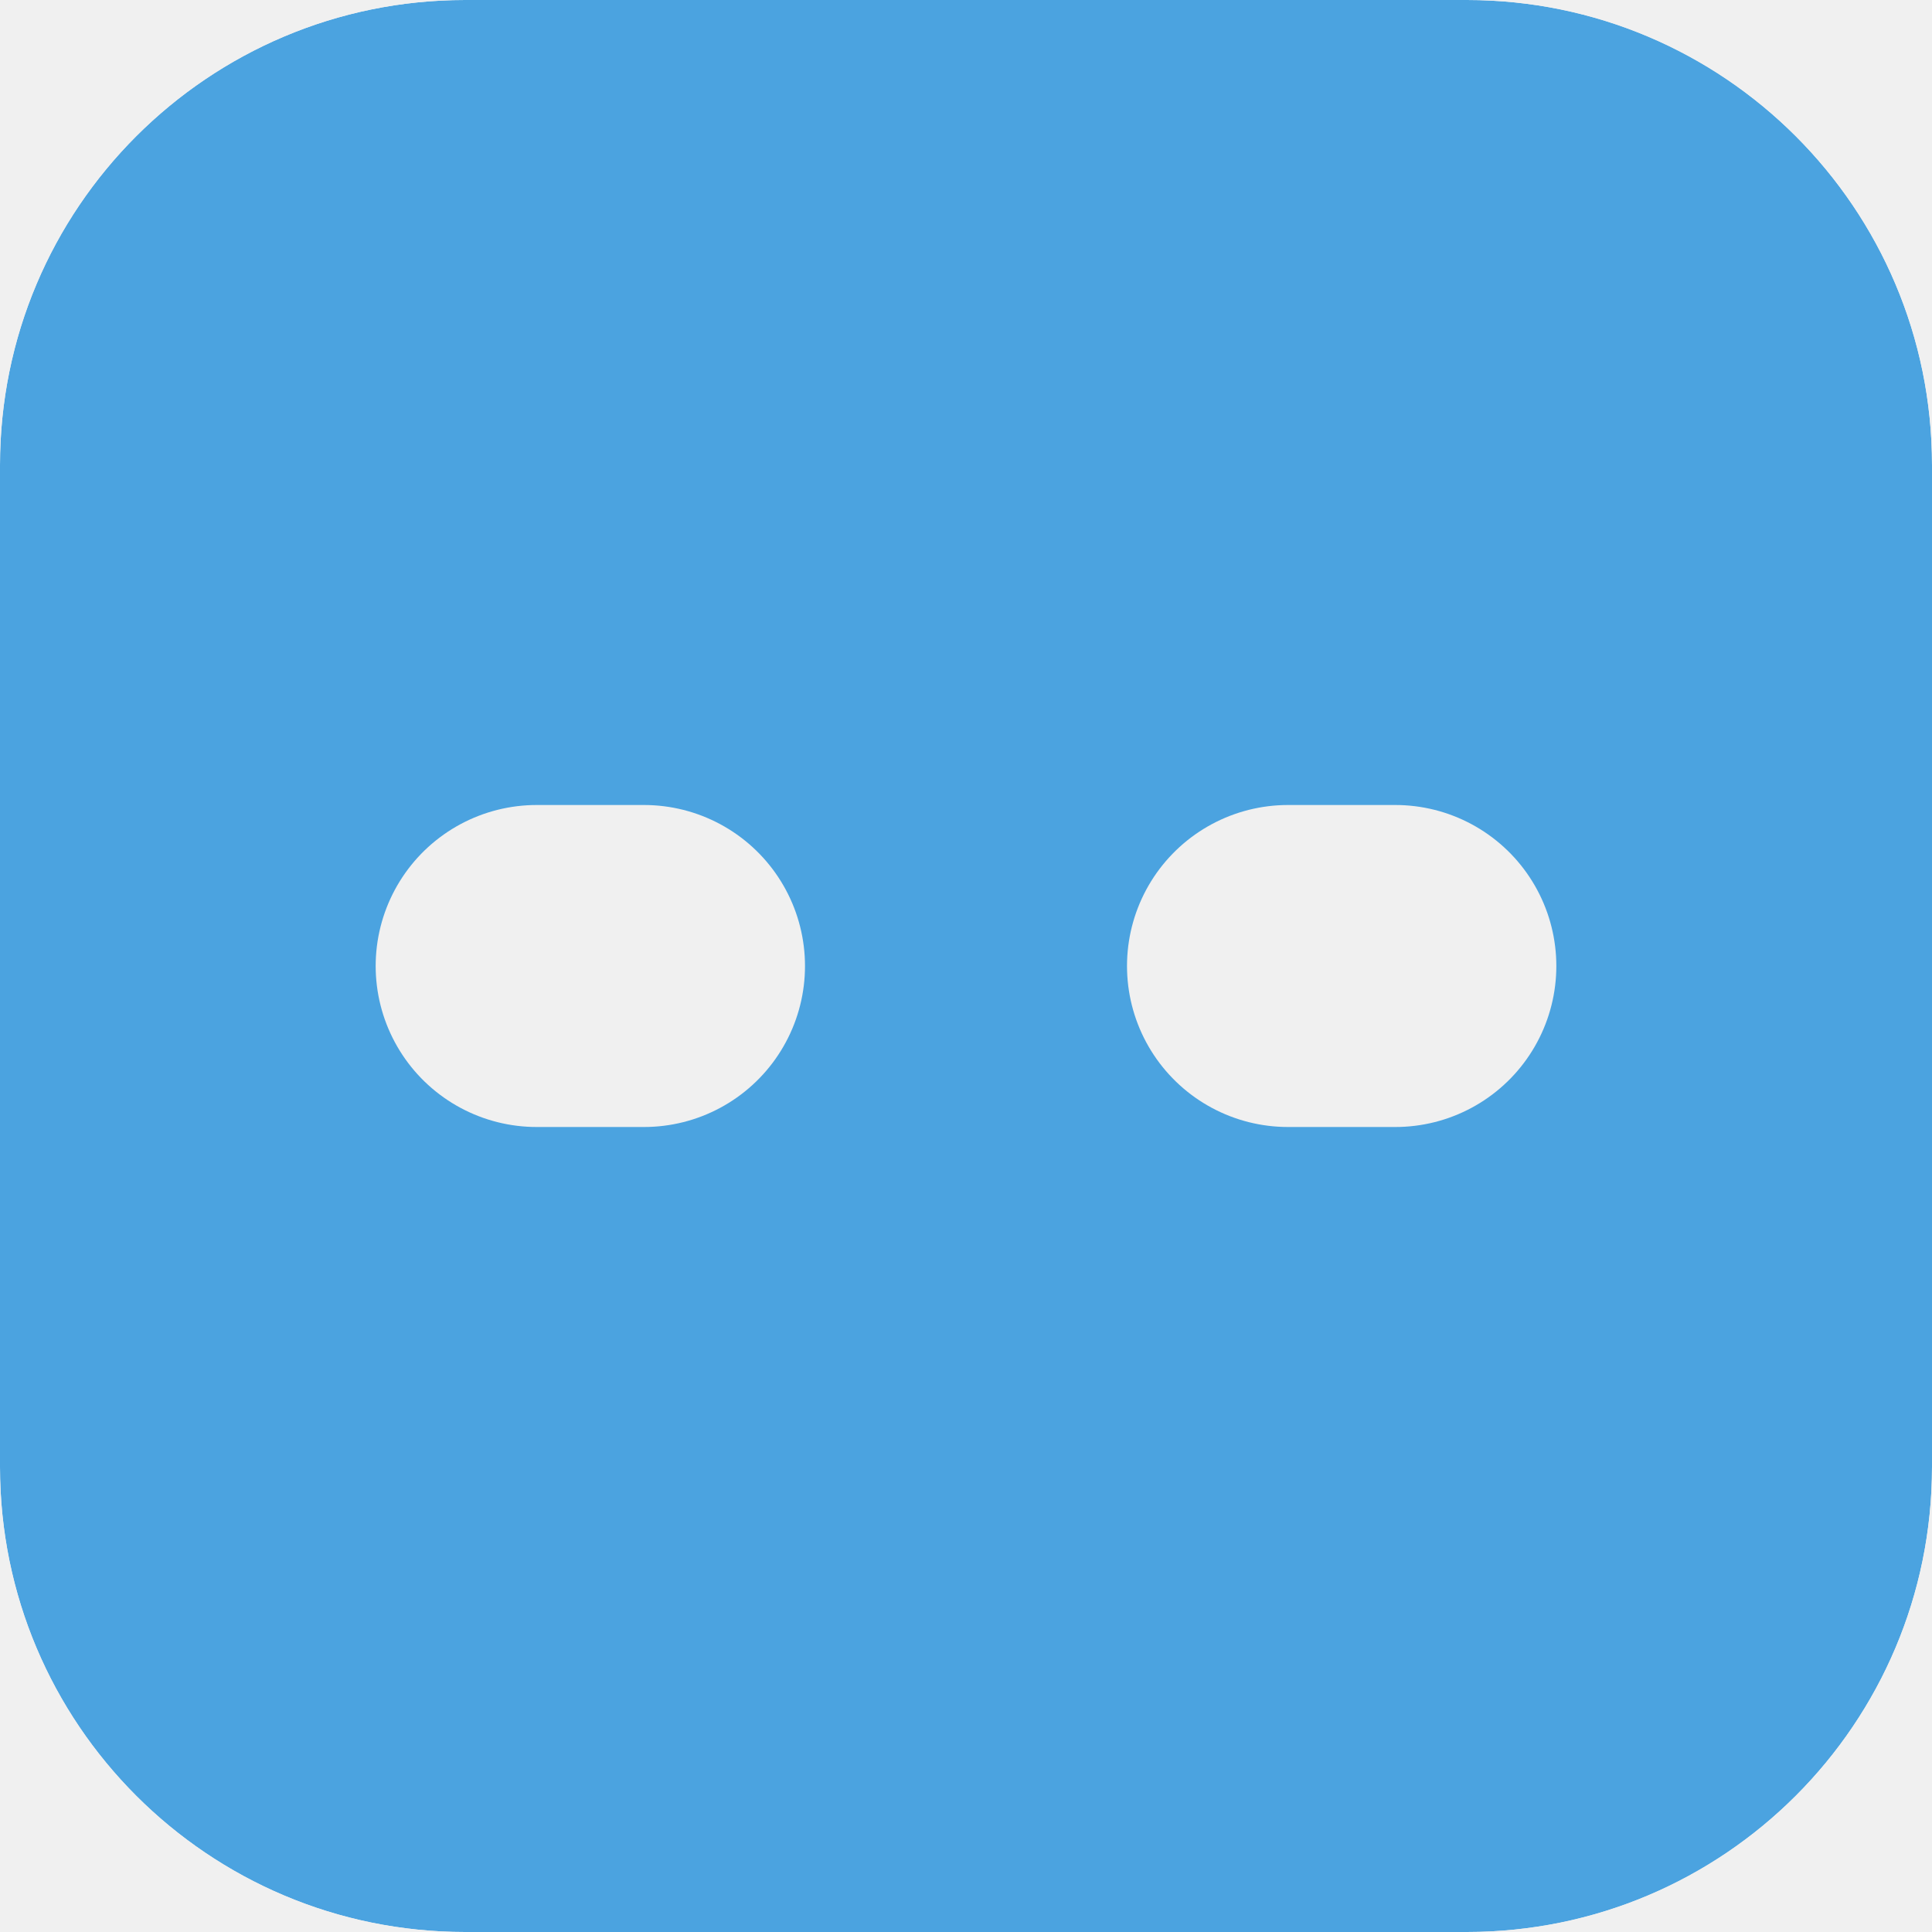
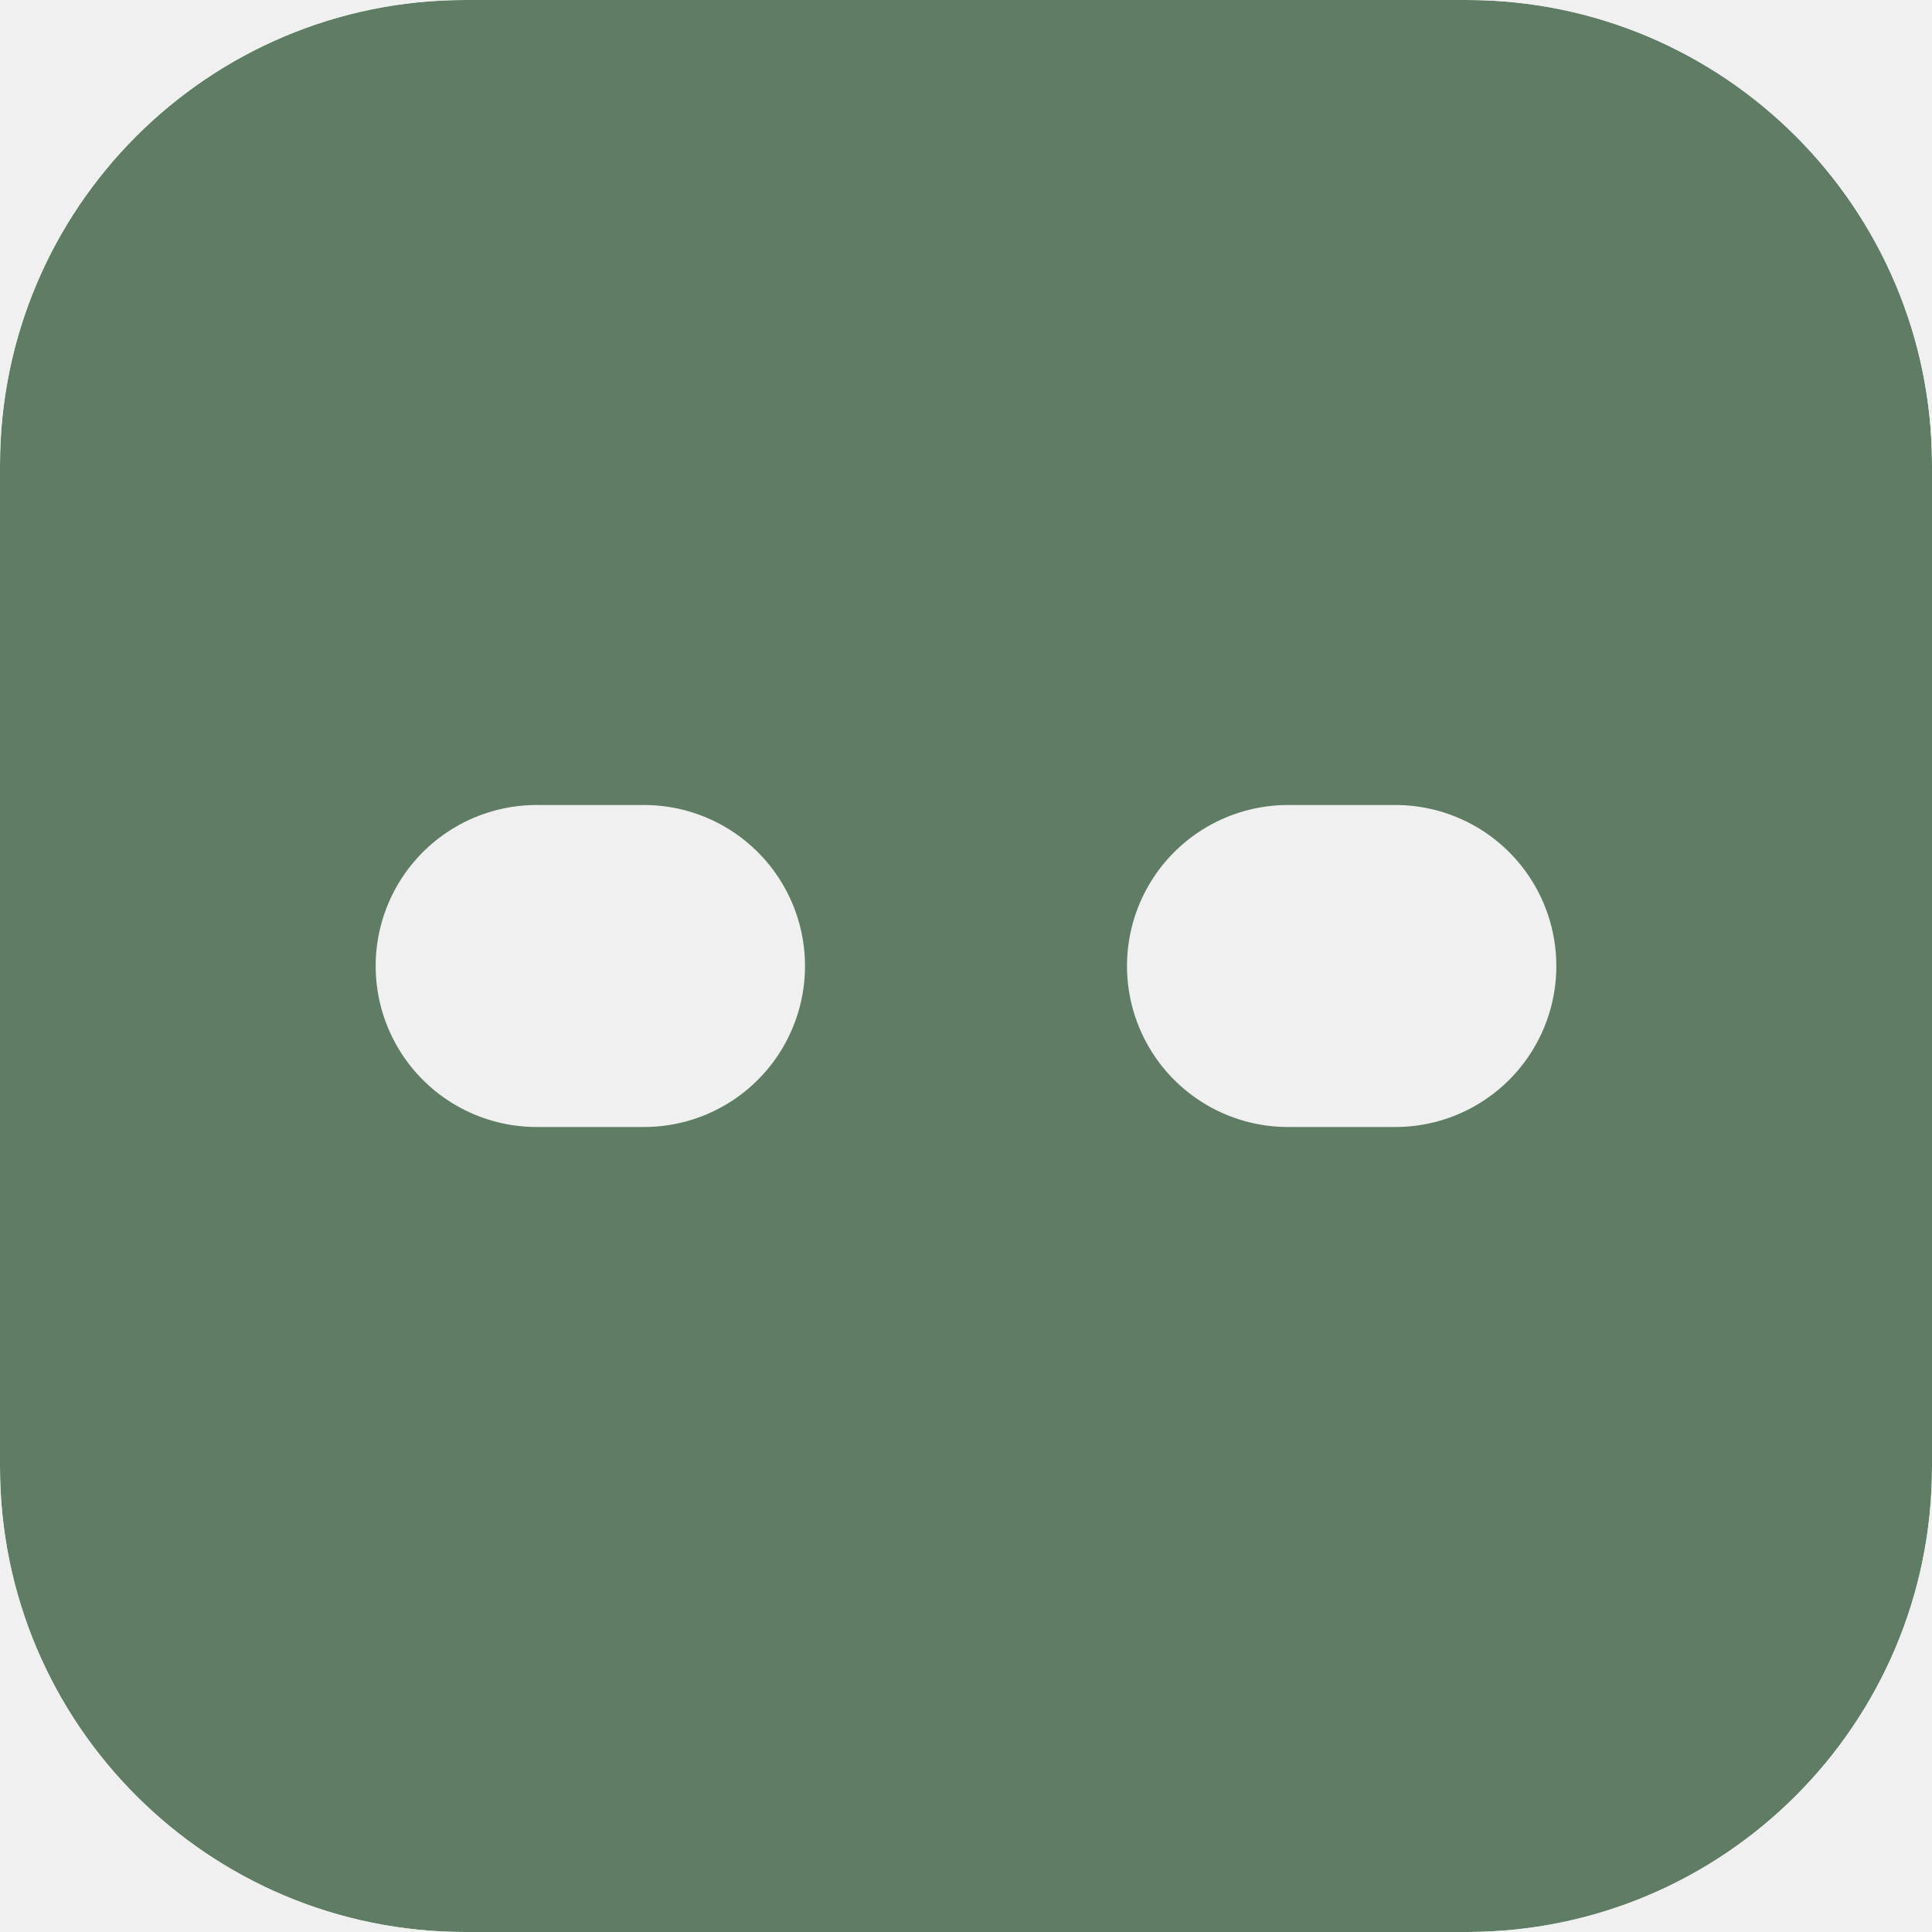
<svg xmlns="http://www.w3.org/2000/svg" viewBox="0 0 108 108" width="108" height="108" role="img" aria-labelledby="betar-compact-title">
  <defs>
    <mask id="betar-void-compact">
      <rect x="0" y="0" width="108" height="108" rx="26" fill="#FFFFFF" />
      <g stroke="#000000" stroke-width="18" stroke-linecap="round">
        <path d="M30,54 L36,54" />
        <path d="M72,54 L78,54" />
      </g>
    </mask>
  </defs>
-   <rect x="0" y="0" width="108" height="108" rx="26" fill="#4BA3E0" mask="url(#betar-void-compact)" />
+   <rect x="0" y="0" width="108" height="108" rx="26" fill="#5F7D64" mask="url(#betar-void-compact)" />
</svg>
